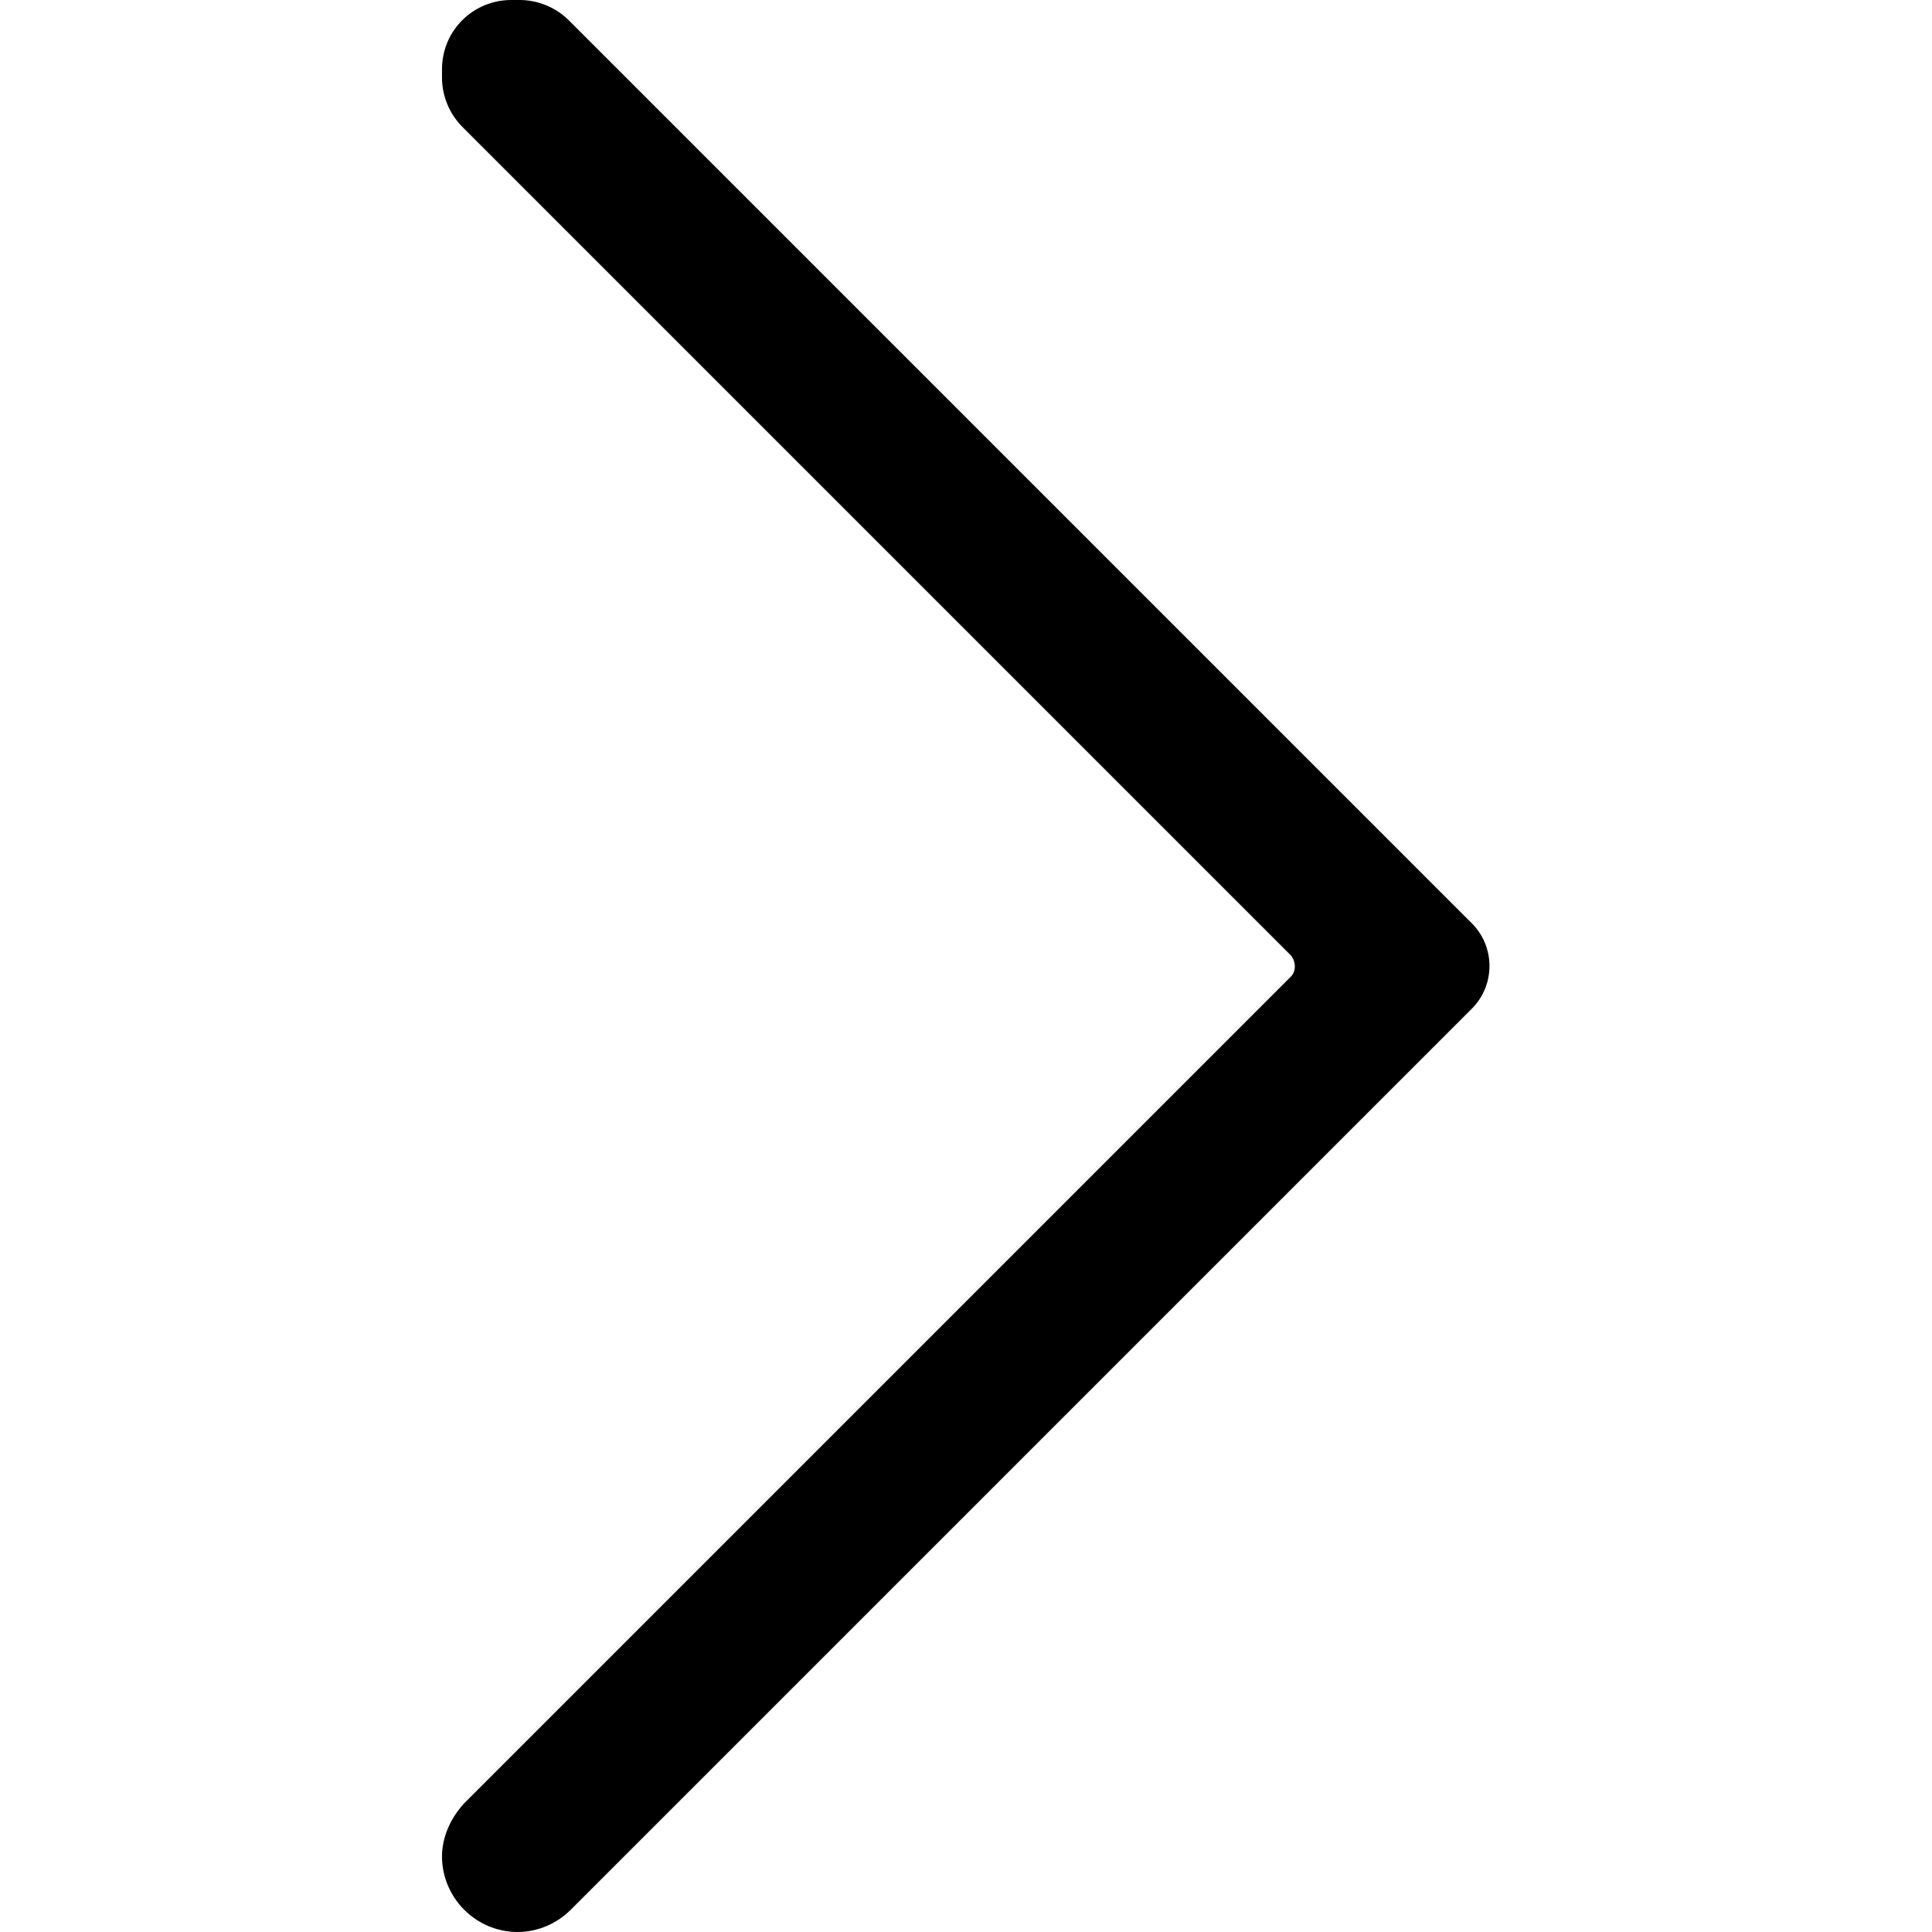
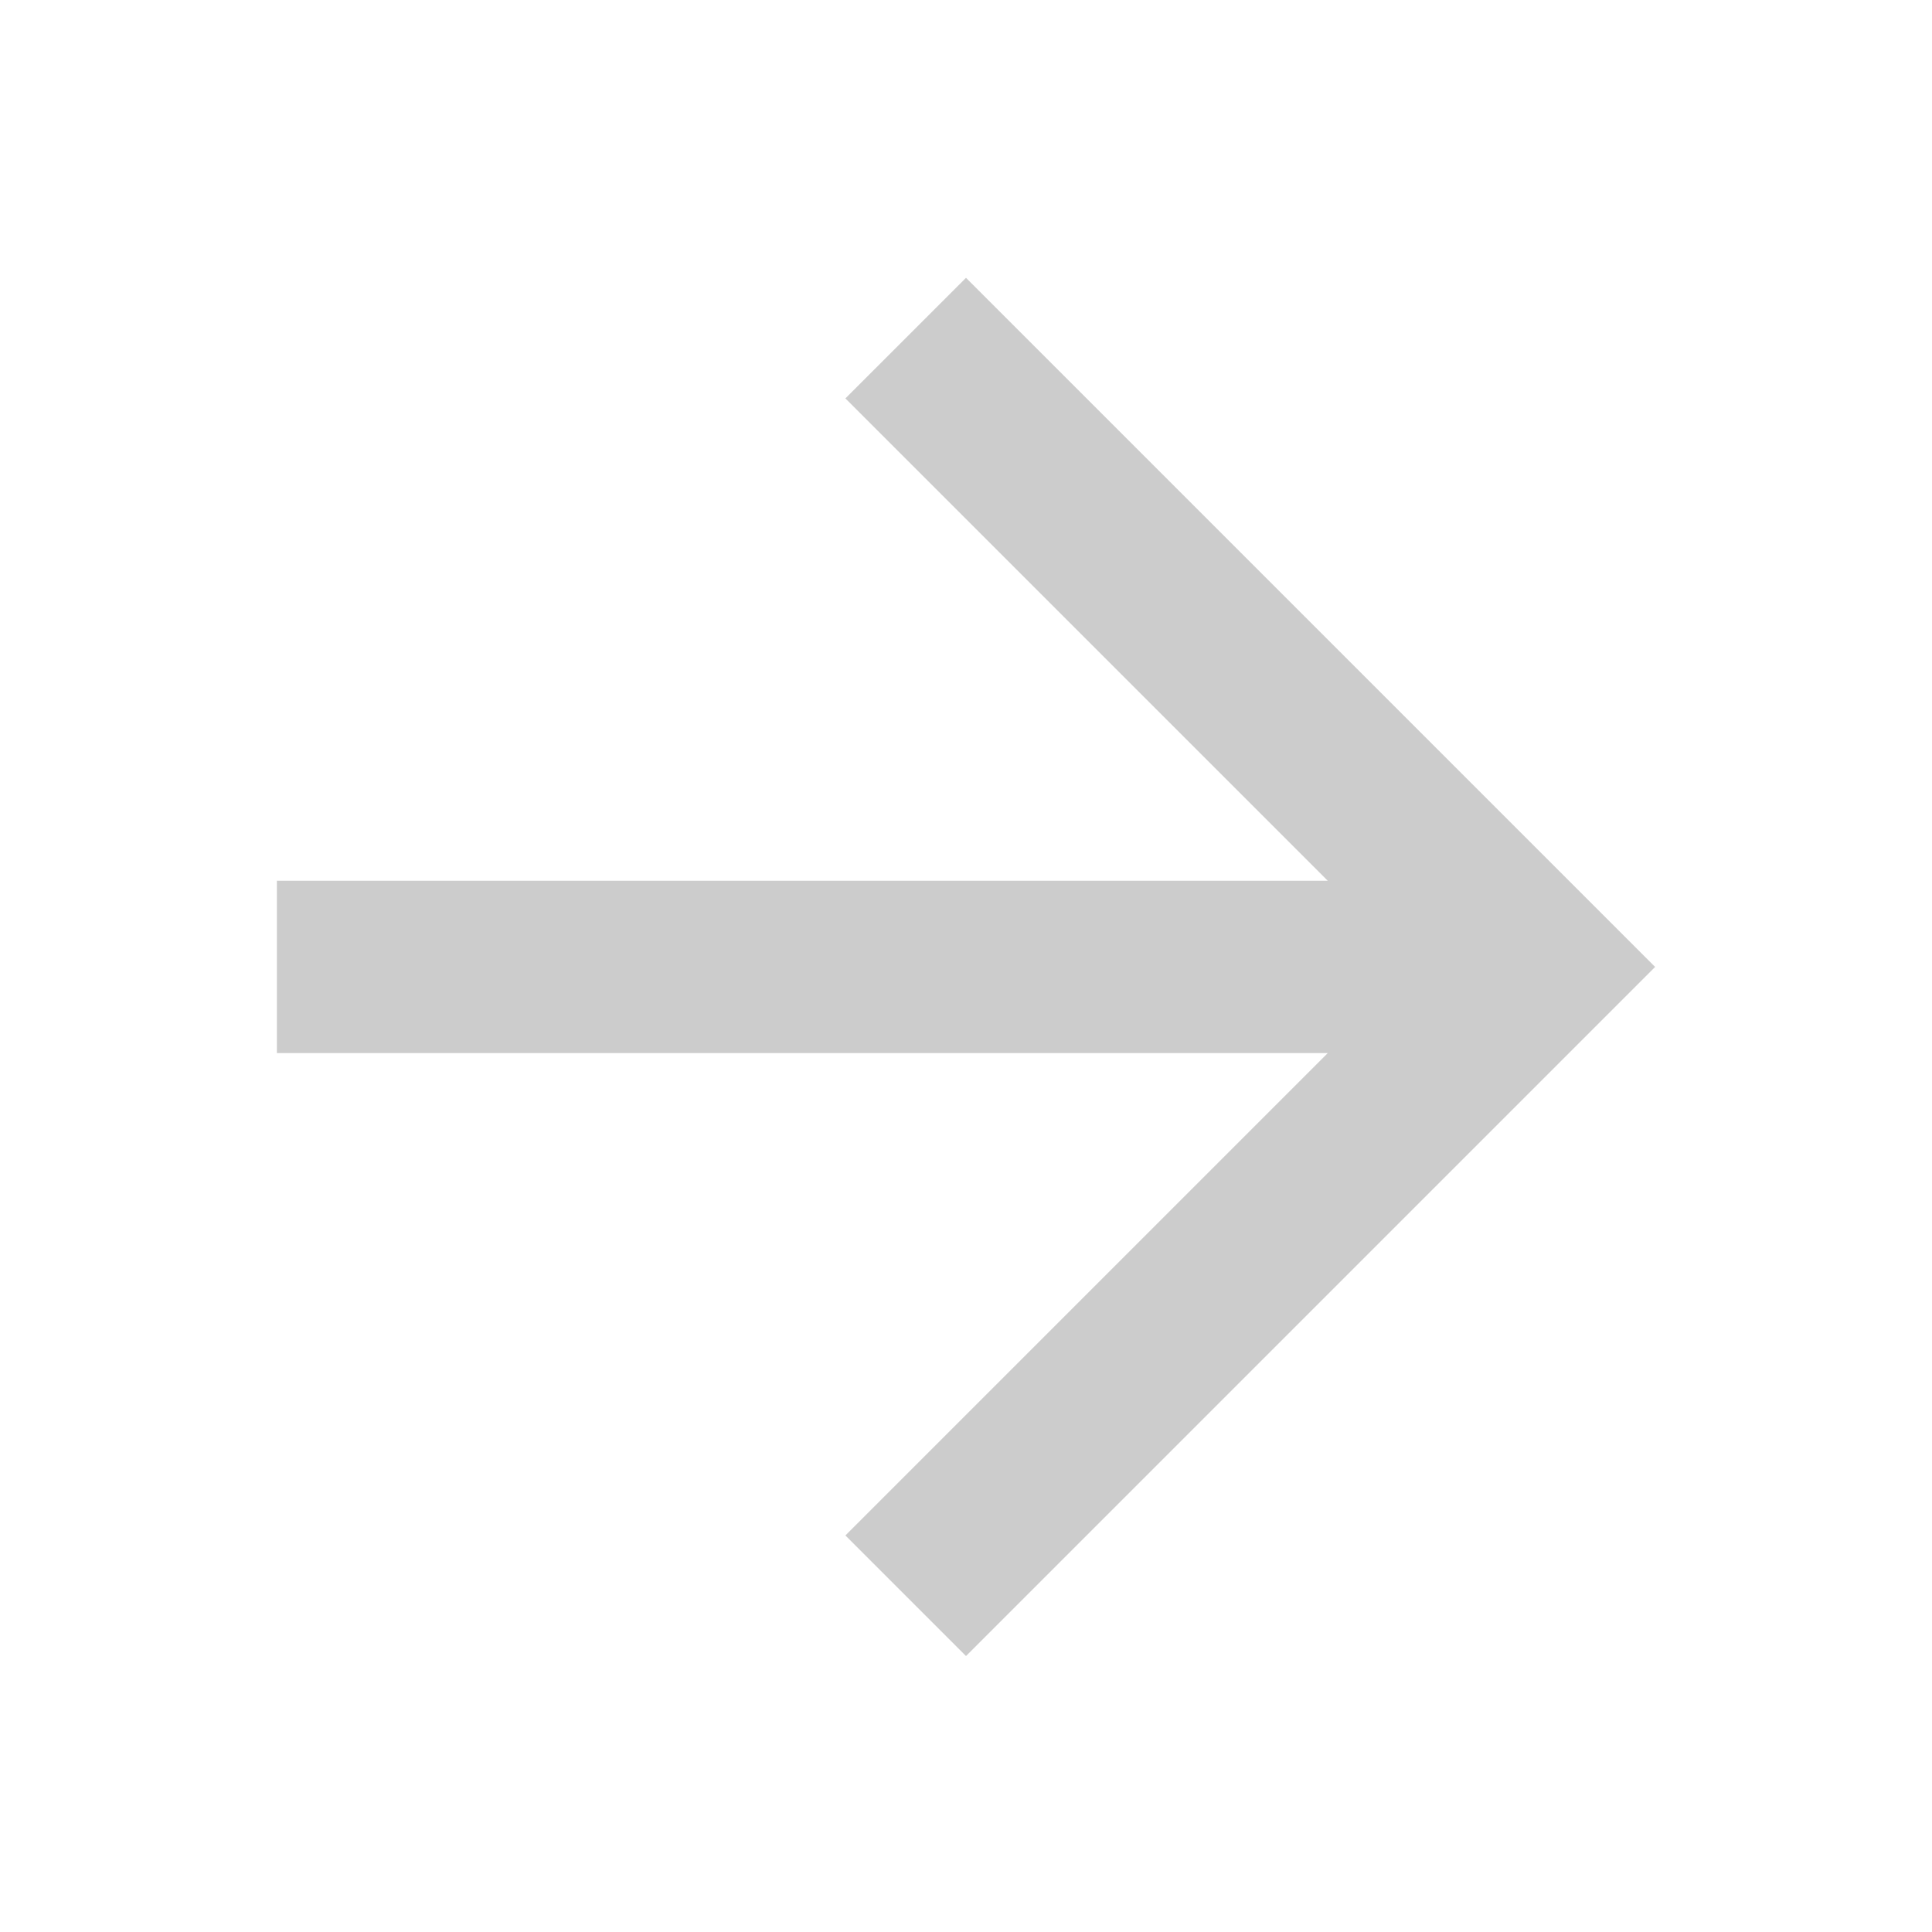
- <svg xmlns="http://www.w3.org/2000/svg" t="1700538108902" class="icon" viewBox="0 0 1024 1024" version="1.1" p-id="2003" width="200" height="200">
-   <path d="M246.121 955.696l438.051-438.051c2.822-2.822 2.822-7.903 0-11.29L244.992 67.175c-6.774-6.774-10.725-16.37-10.725-25.967L234.267 36.692C234.267 16.37 250.637 0 270.959 0l4.516 0c9.596 0 19.193 3.951 25.967 10.725l478.695 478.695c12.419 12.419 12.419 32.741 0 45.16l-477.566 477.566c-7.338 7.338-17.499 11.854-28.225 11.854l0 0c-22.015 0-40.079-18.064-40.079-40.079l0 0C234.267 973.76 238.783 963.599 246.121 955.696z" p-id="2004" />
+ <svg xmlns="http://www.w3.org/2000/svg" t="1700613727291" class="icon" viewBox="0 0 1024 1024" version="1.1" p-id="7112" width="200" height="200">
+   <path d="M512.001 147.244 448.082 211.161 703.755 466.834 146.753 466.834 146.753 558.146 703.755 558.146 448.082 813.819 512.001 877.738 877.248 512.491Z" fill="#CCCCCC" p-id="7113" />
</svg>
